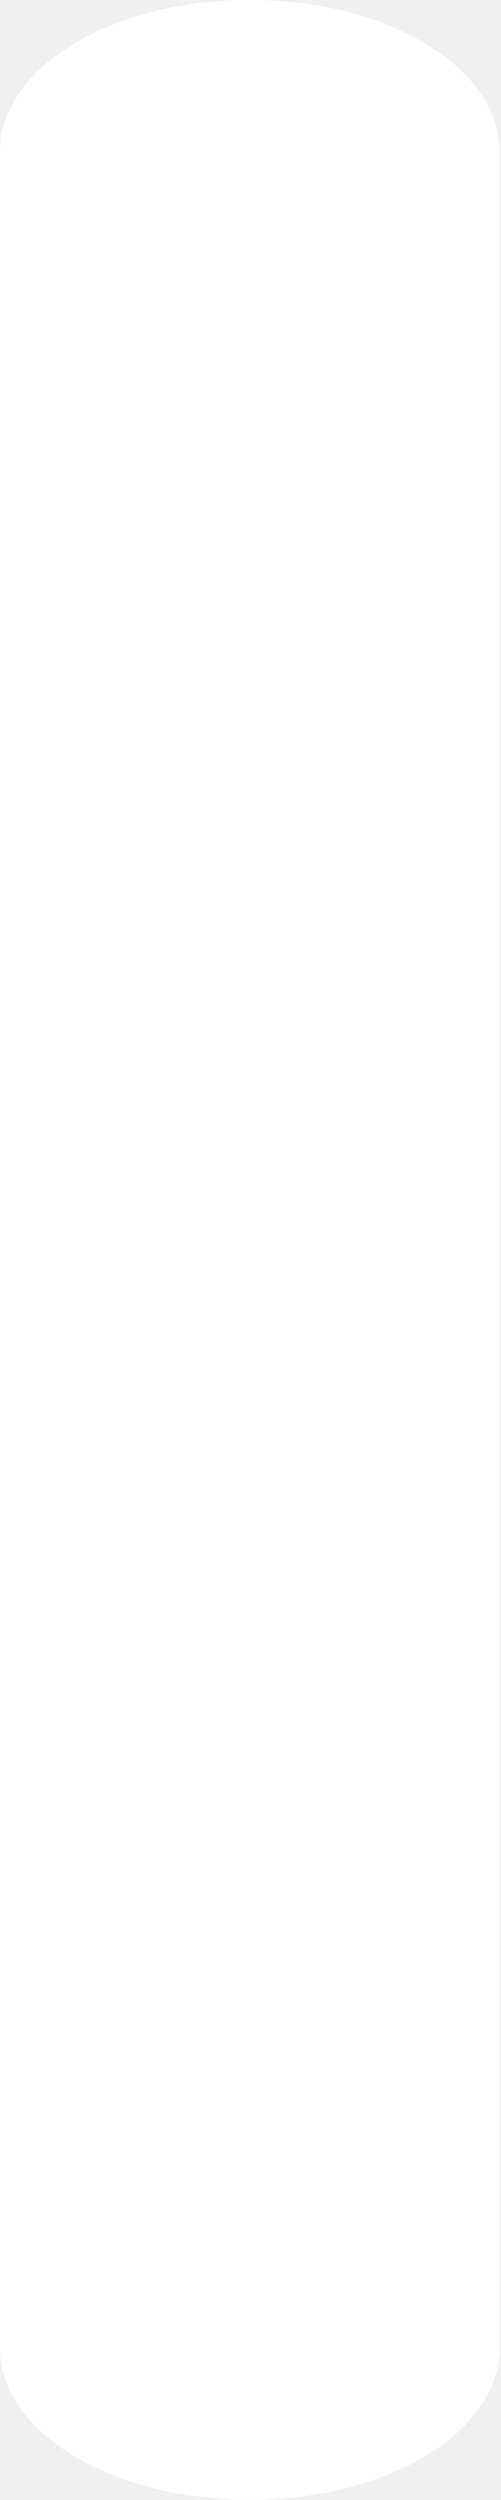
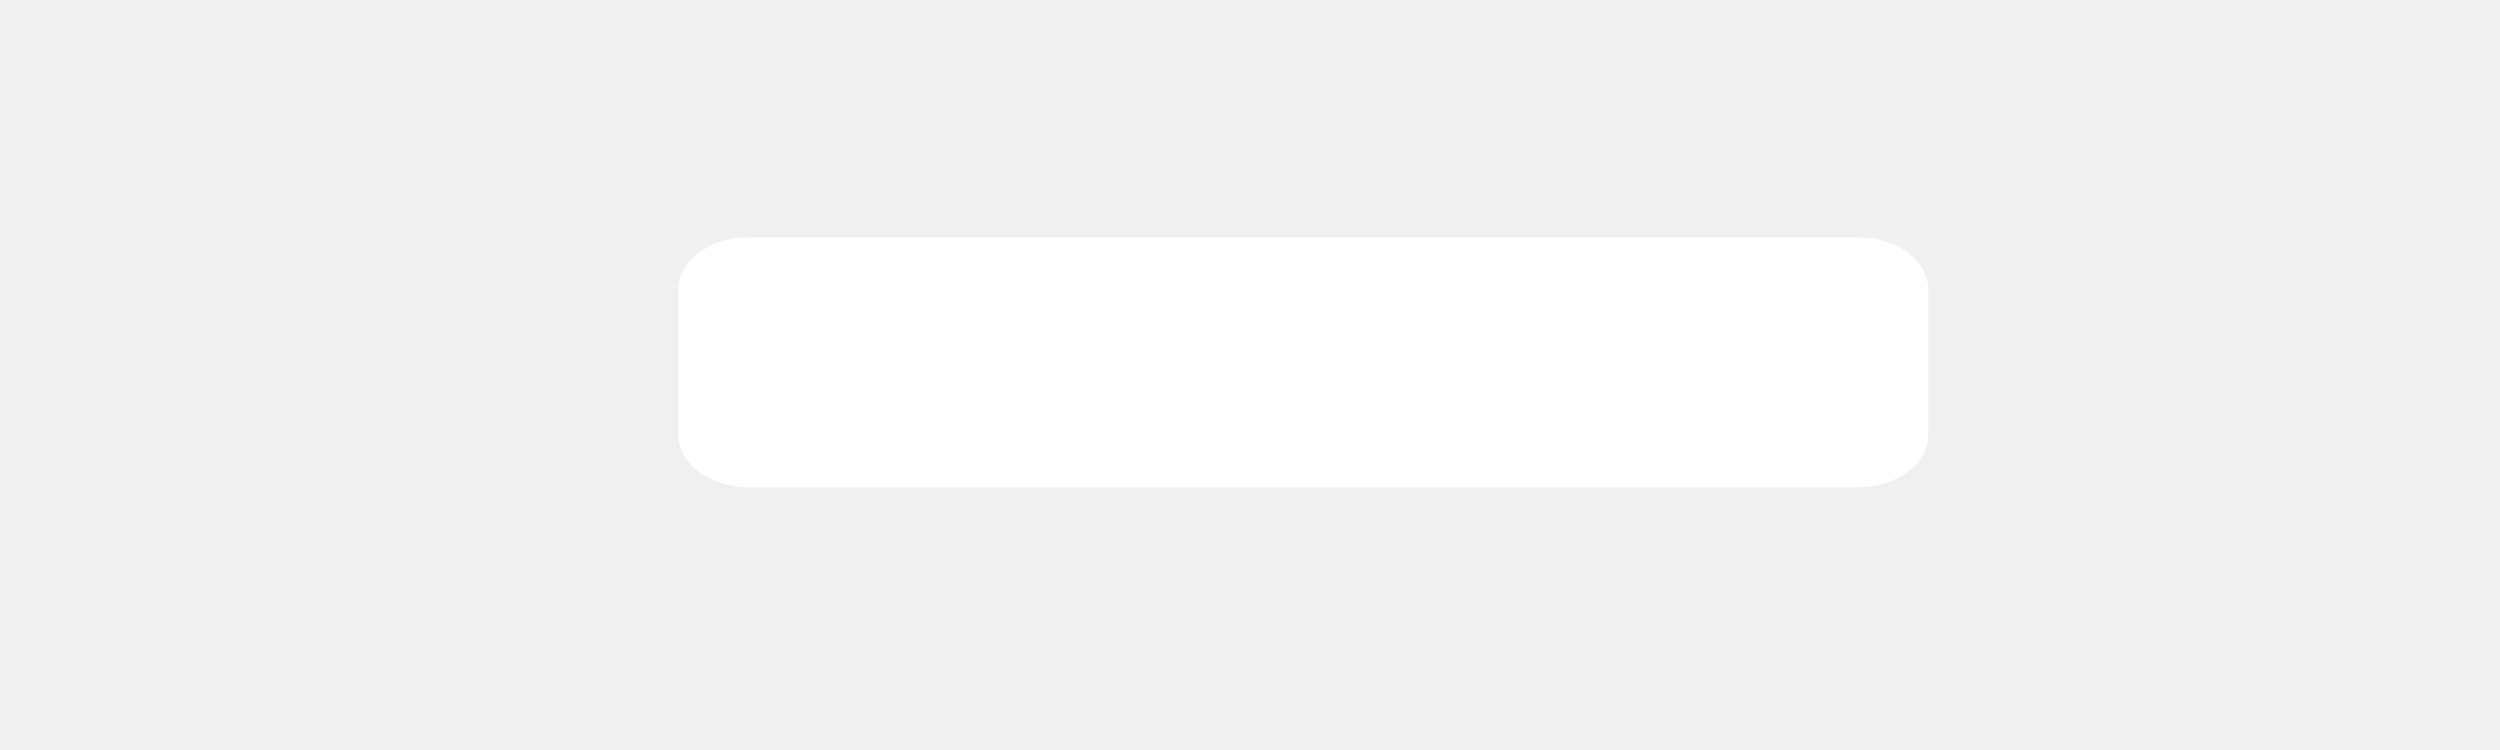
- <svg xmlns="http://www.w3.org/2000/svg" version="1.1" id="svg2" width="6.4" height="32" viewBox="0 0 6.4 32">
-   <defs id="defs6" />
-   <rect style="fill:#ffffff;fill-opacity:1;stroke:none;stroke-width:4.183;stroke-linecap:butt;stroke-linejoin:round;stroke-miterlimit:4;stroke-dasharray:none;stroke-opacity:1;paint-order:markers fill stroke" id="rect817" width="6.393" height="32" x="-0" y="-0.002" ry="1.937" rx="3.197" />
+ <svg xmlns="http://www.w3.org/2000/svg" width="100" height="30" viewBox="0 0 26.458 7.938" version="1.1" id="svg8">
+   <defs id="defs2" />
+   <g id="layer1" transform="translate(0,-289.0625)">
+     <rect style="fill:#ffffff;fill-opacity:1;stroke:none;stroke-width:0.47;stroke-linecap:butt;stroke-linejoin:round;stroke-miterlimit:4;stroke-dasharray:none;stroke-opacity:1;paint-order:markers fill stroke" id="rect815" width="13.229" height="2.646" x="7.179" y="291.574" ry="0.551" rx="0.748" />
+   </g>
</svg>
